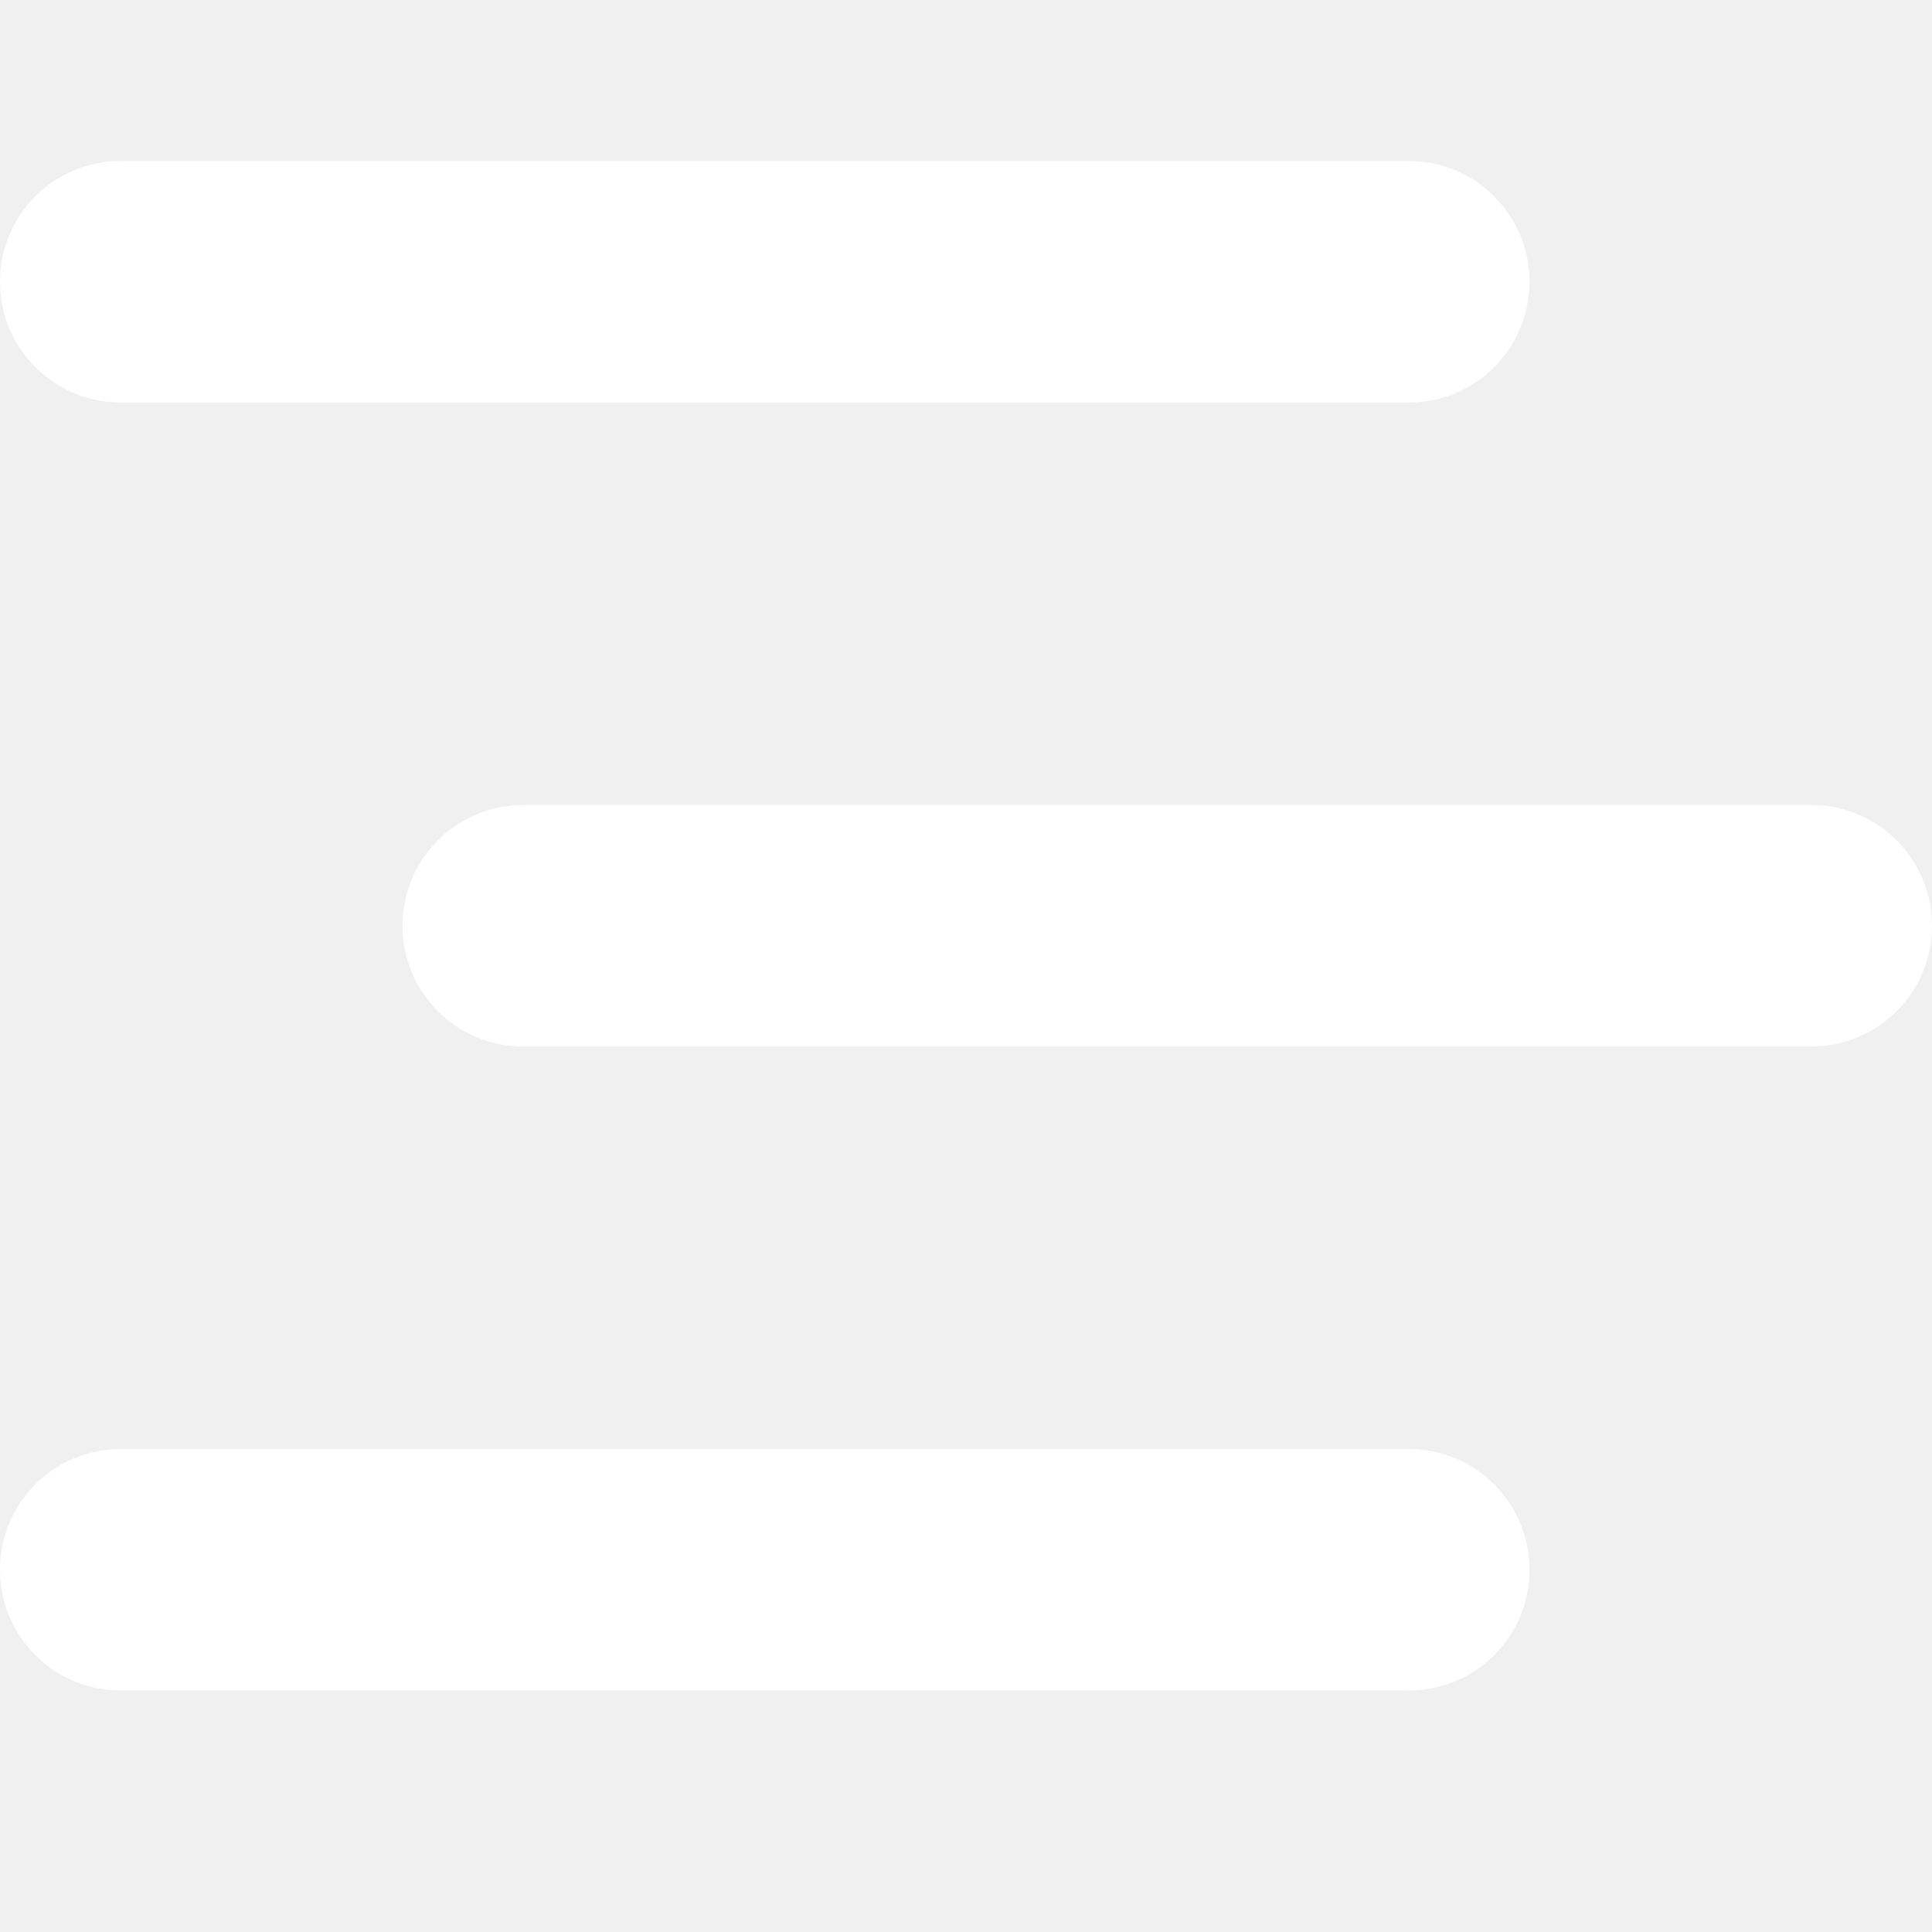
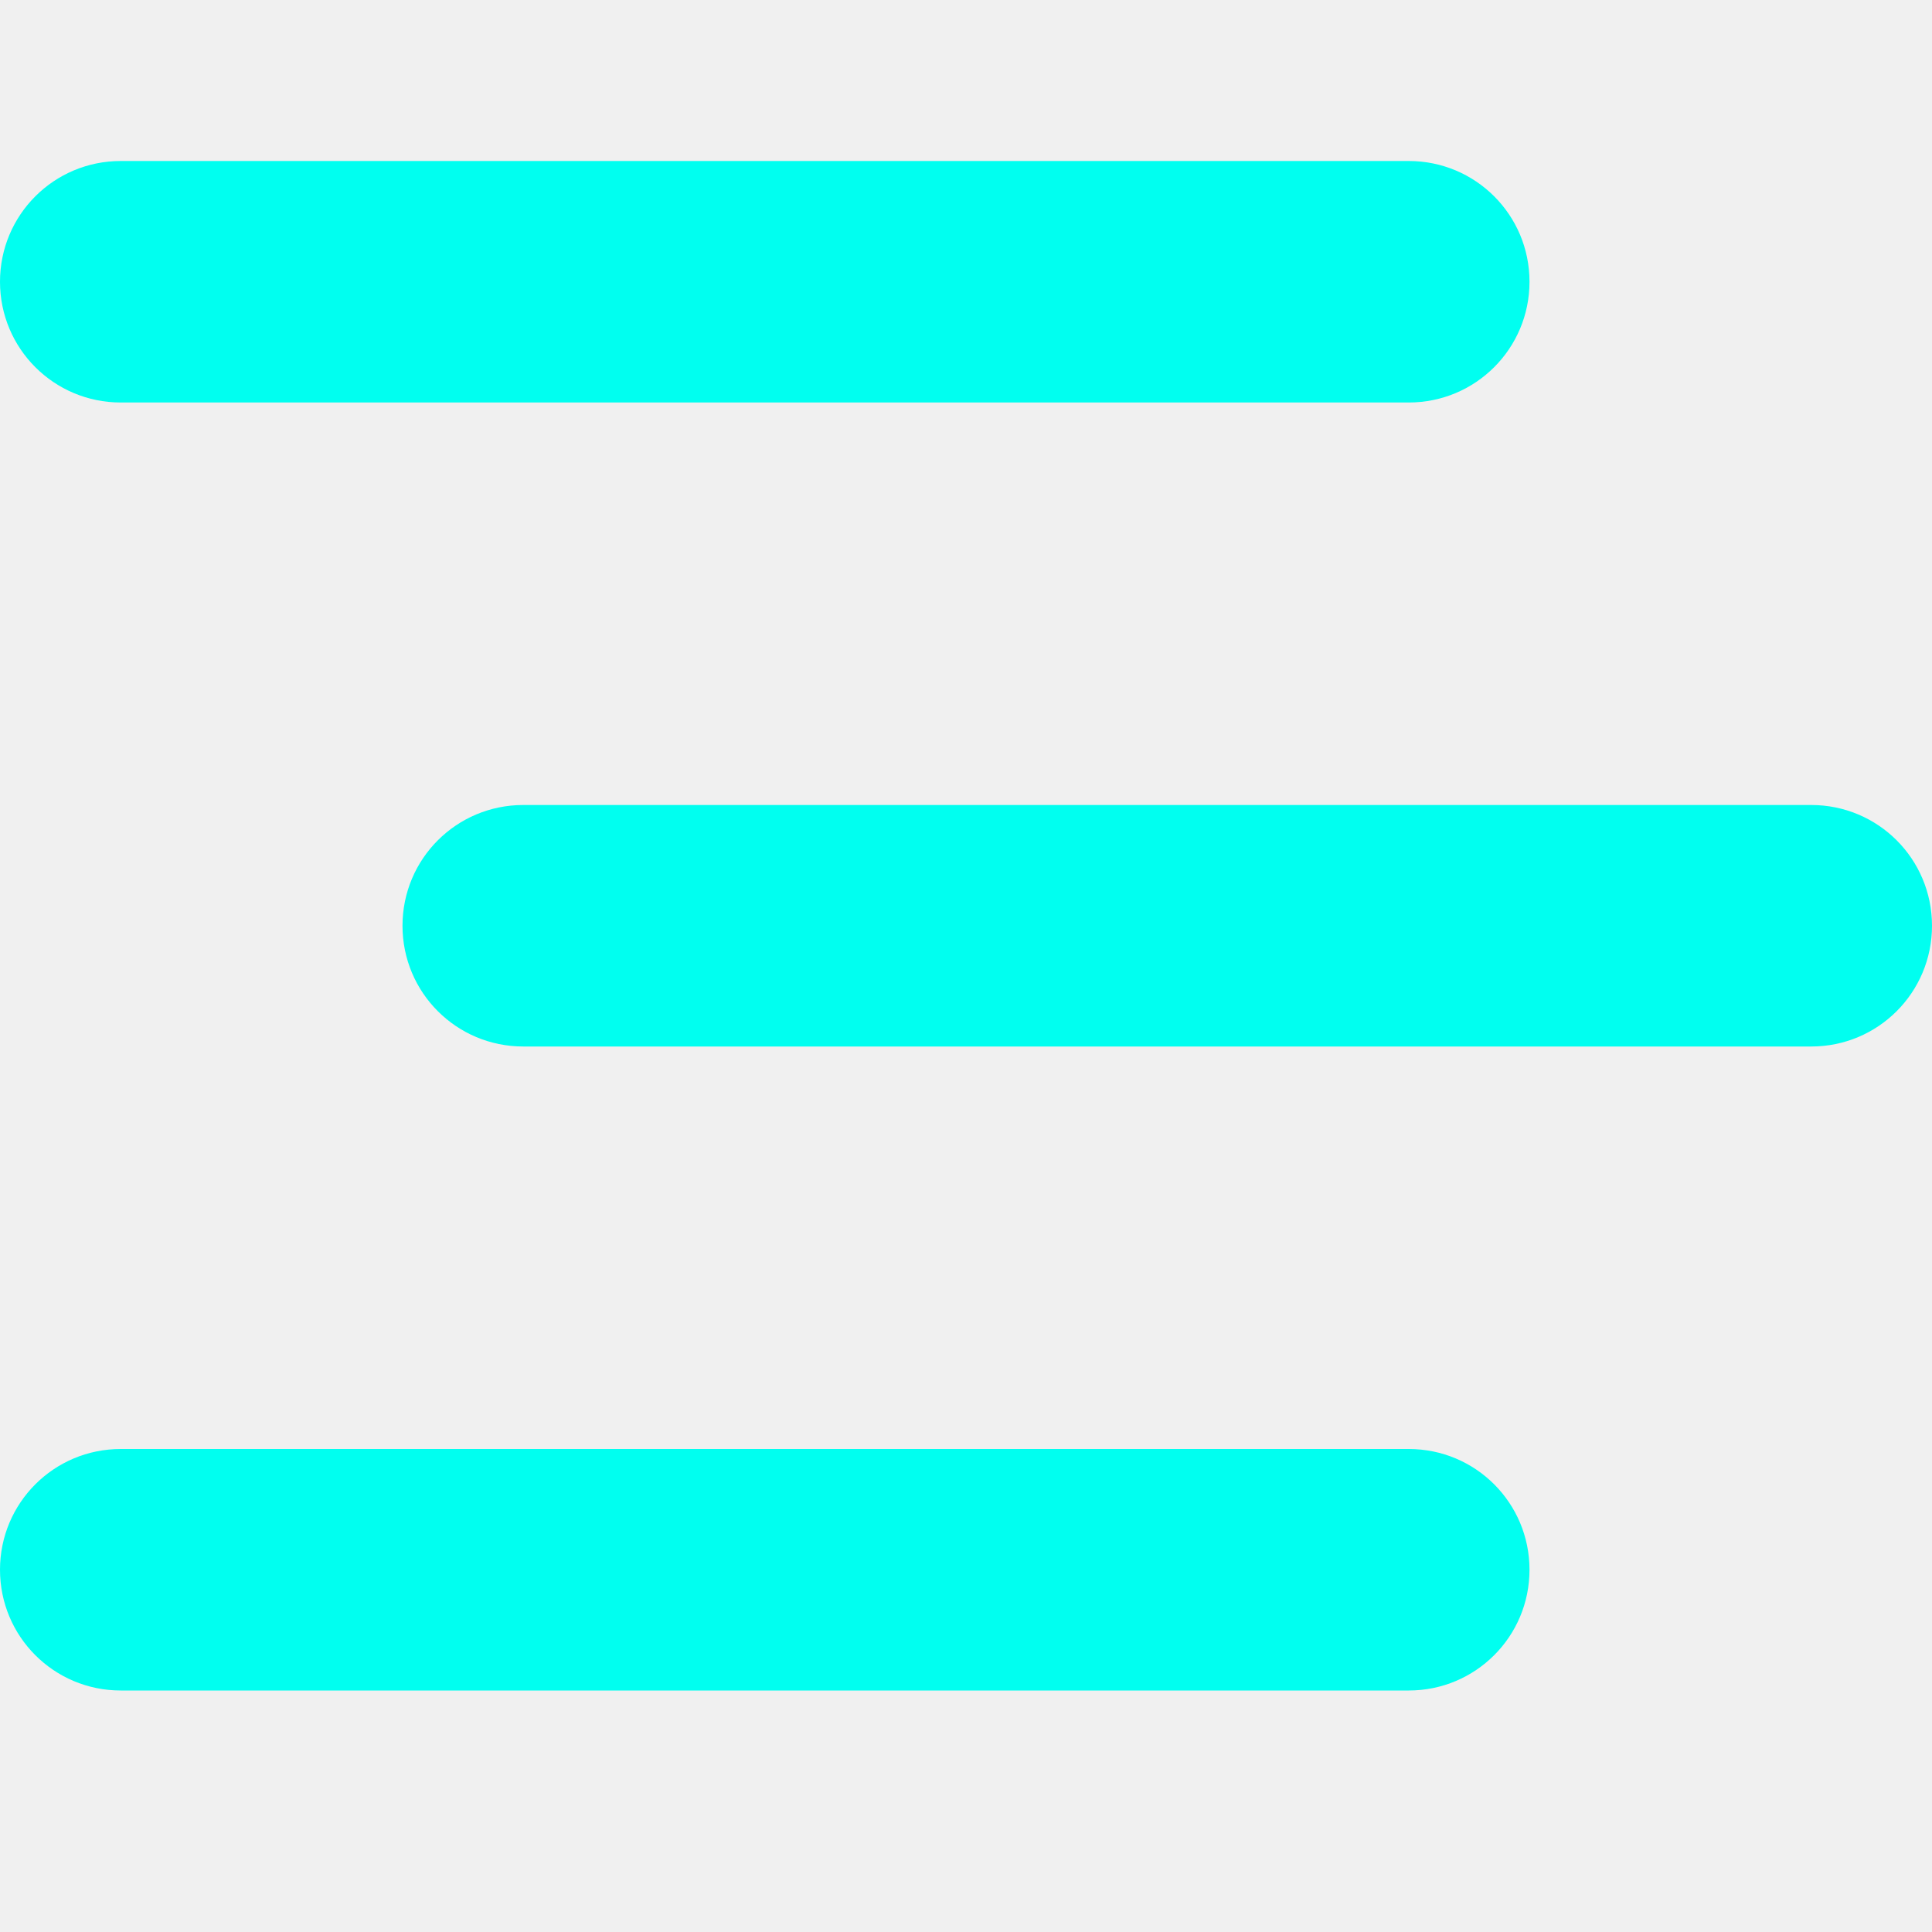
- <svg xmlns="http://www.w3.org/2000/svg" fill="white" id="Layer_1" data-name="Layer 1" viewBox="0 0 24 24" width="36px" height="auto">
+ <svg xmlns="http://www.w3.org/2000/svg" fill="#00FFF0" id="Layer_1" data-name="Layer 1" viewBox="0 0 24 24" width="36px" height="auto">
  <path d="M0,3.5c0-.83,.67-1.5,1.5-1.5H17.5c.83,0,1.5,.67,1.5,1.5s-.67,1.5-1.5,1.5H1.5c-.83,0-1.5-.67-1.5-1.5Zm17.5,14.5H1.5c-.83,0-1.5,.67-1.5,1.5s.67,1.5,1.5,1.5H17.5c.83,0,1.5-.67,1.5-1.5s-.67-1.5-1.5-1.5Zm5-8H6.5c-.83,0-1.5,.67-1.5,1.5s.67,1.5,1.5,1.5H22.5c.83,0,1.5-.67,1.5-1.5s-.67-1.5-1.5-1.5Z" />
</svg>
